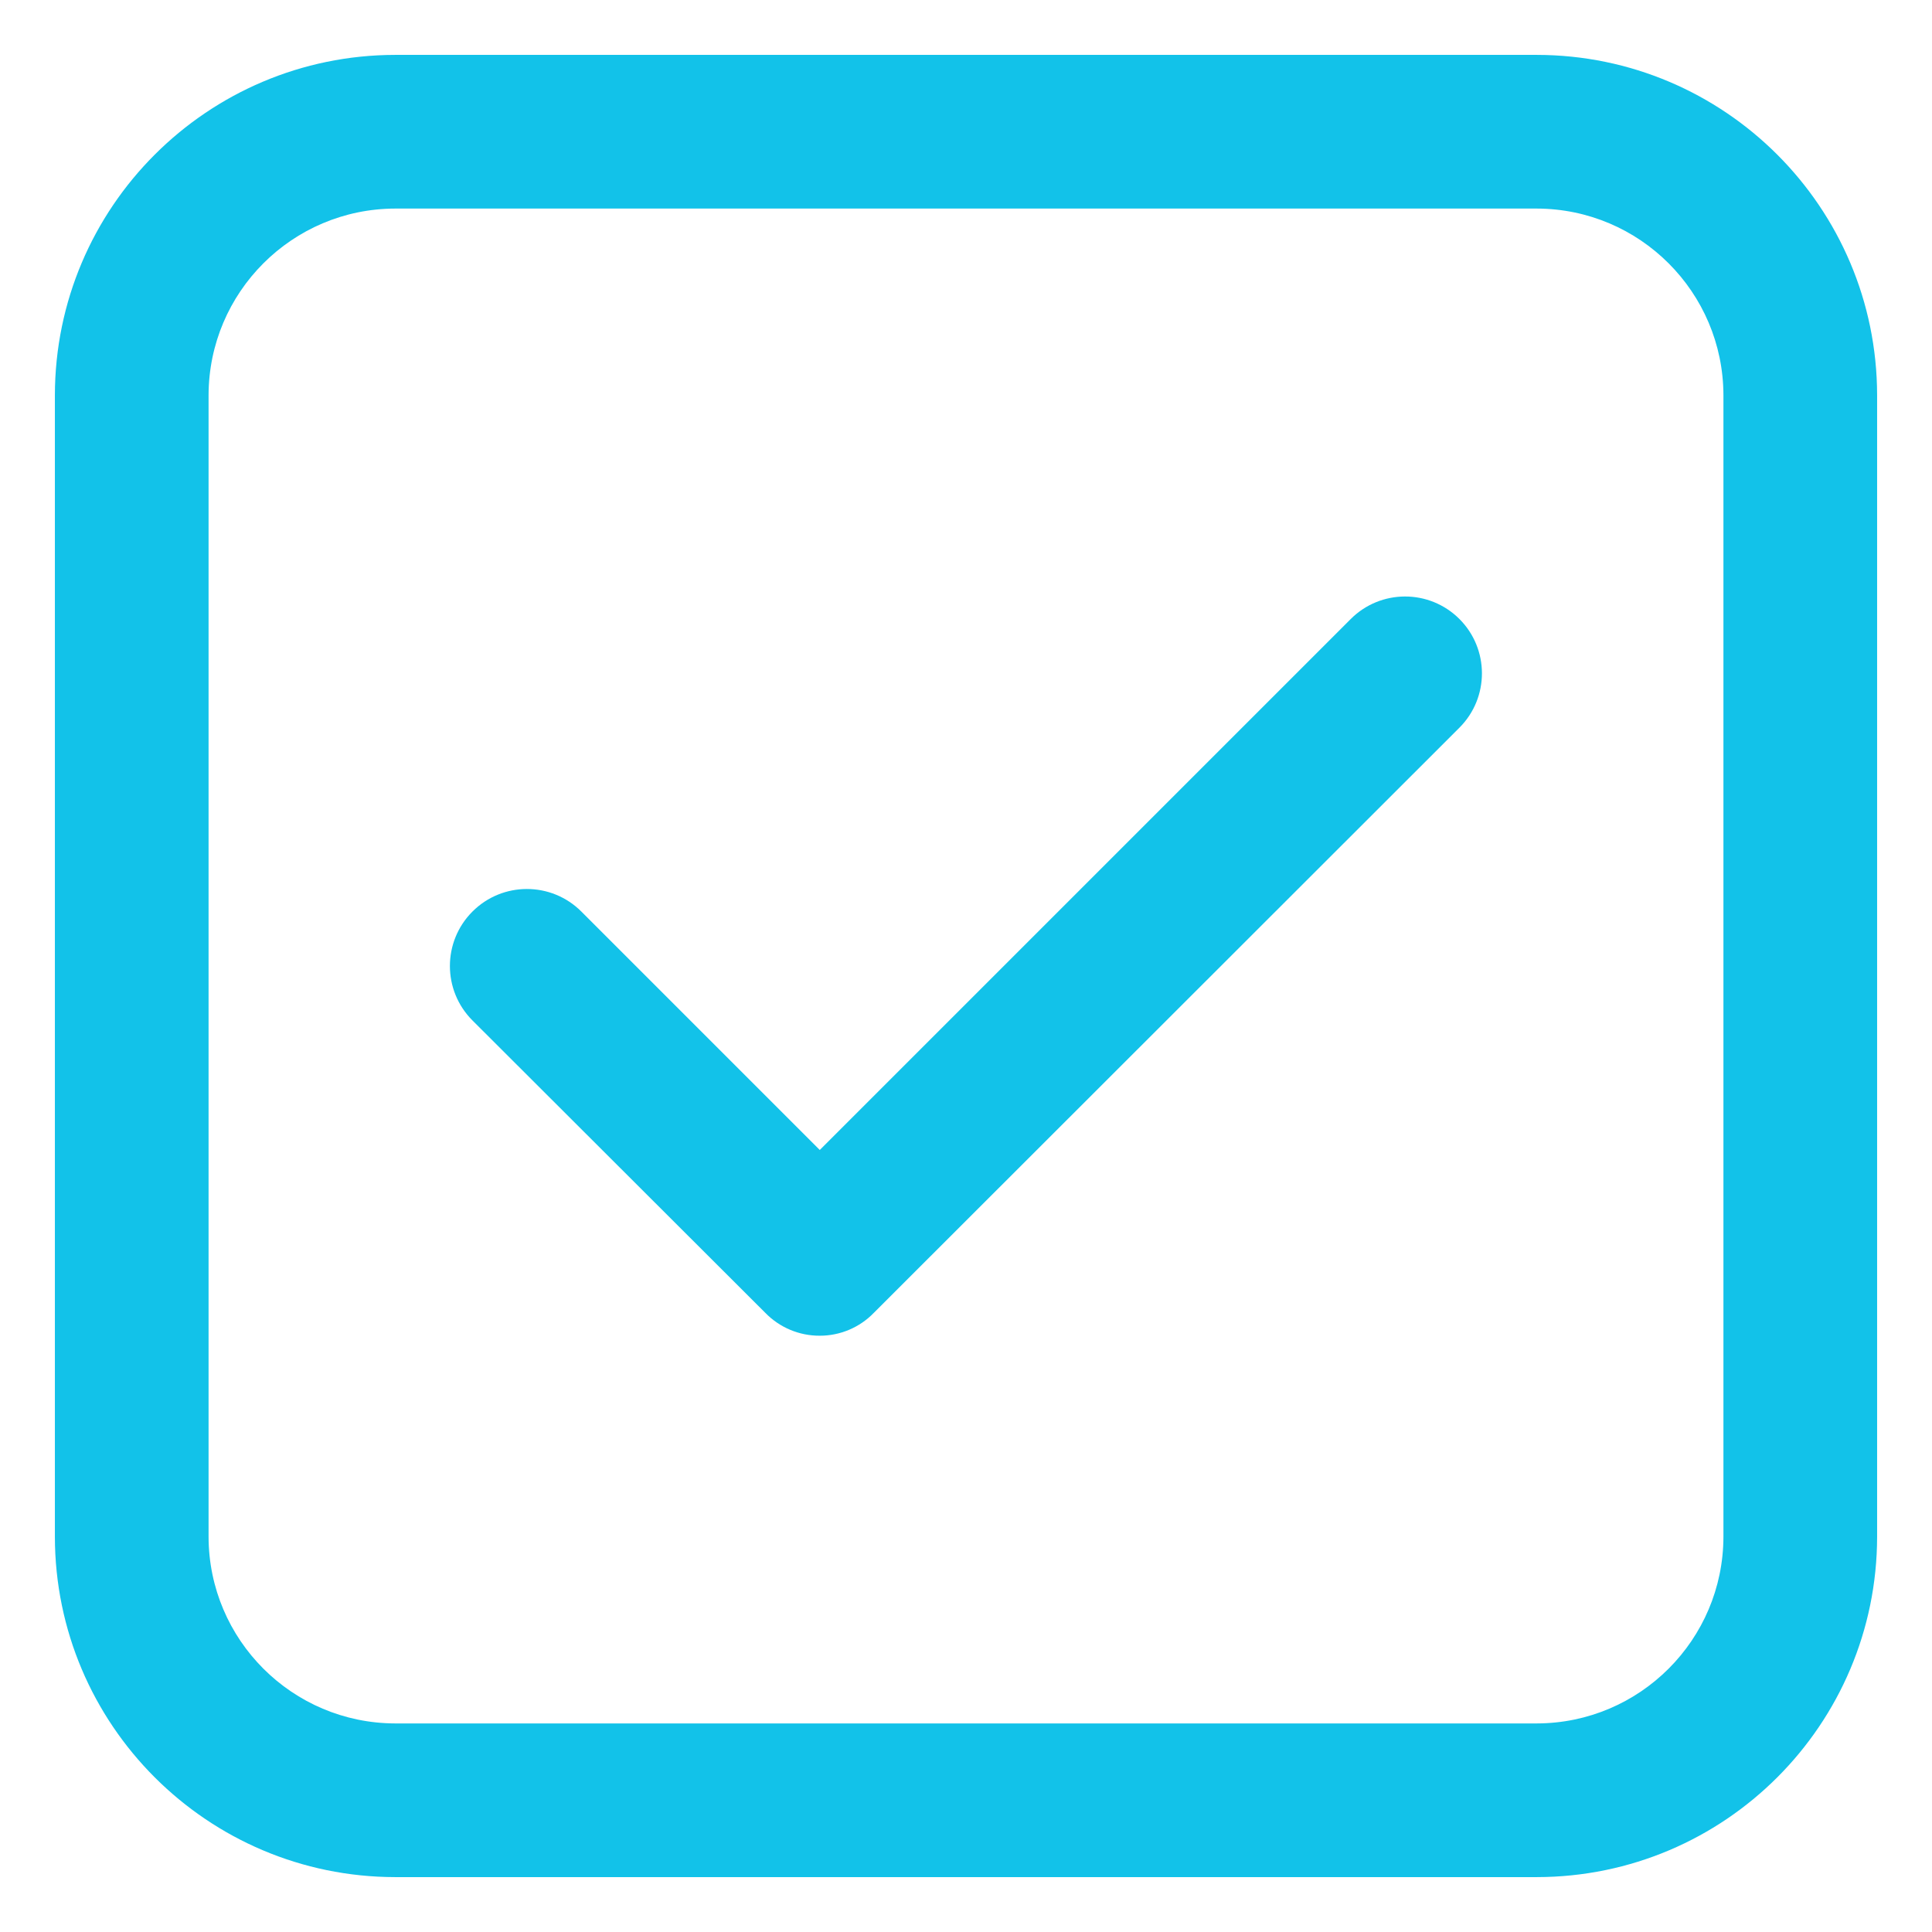
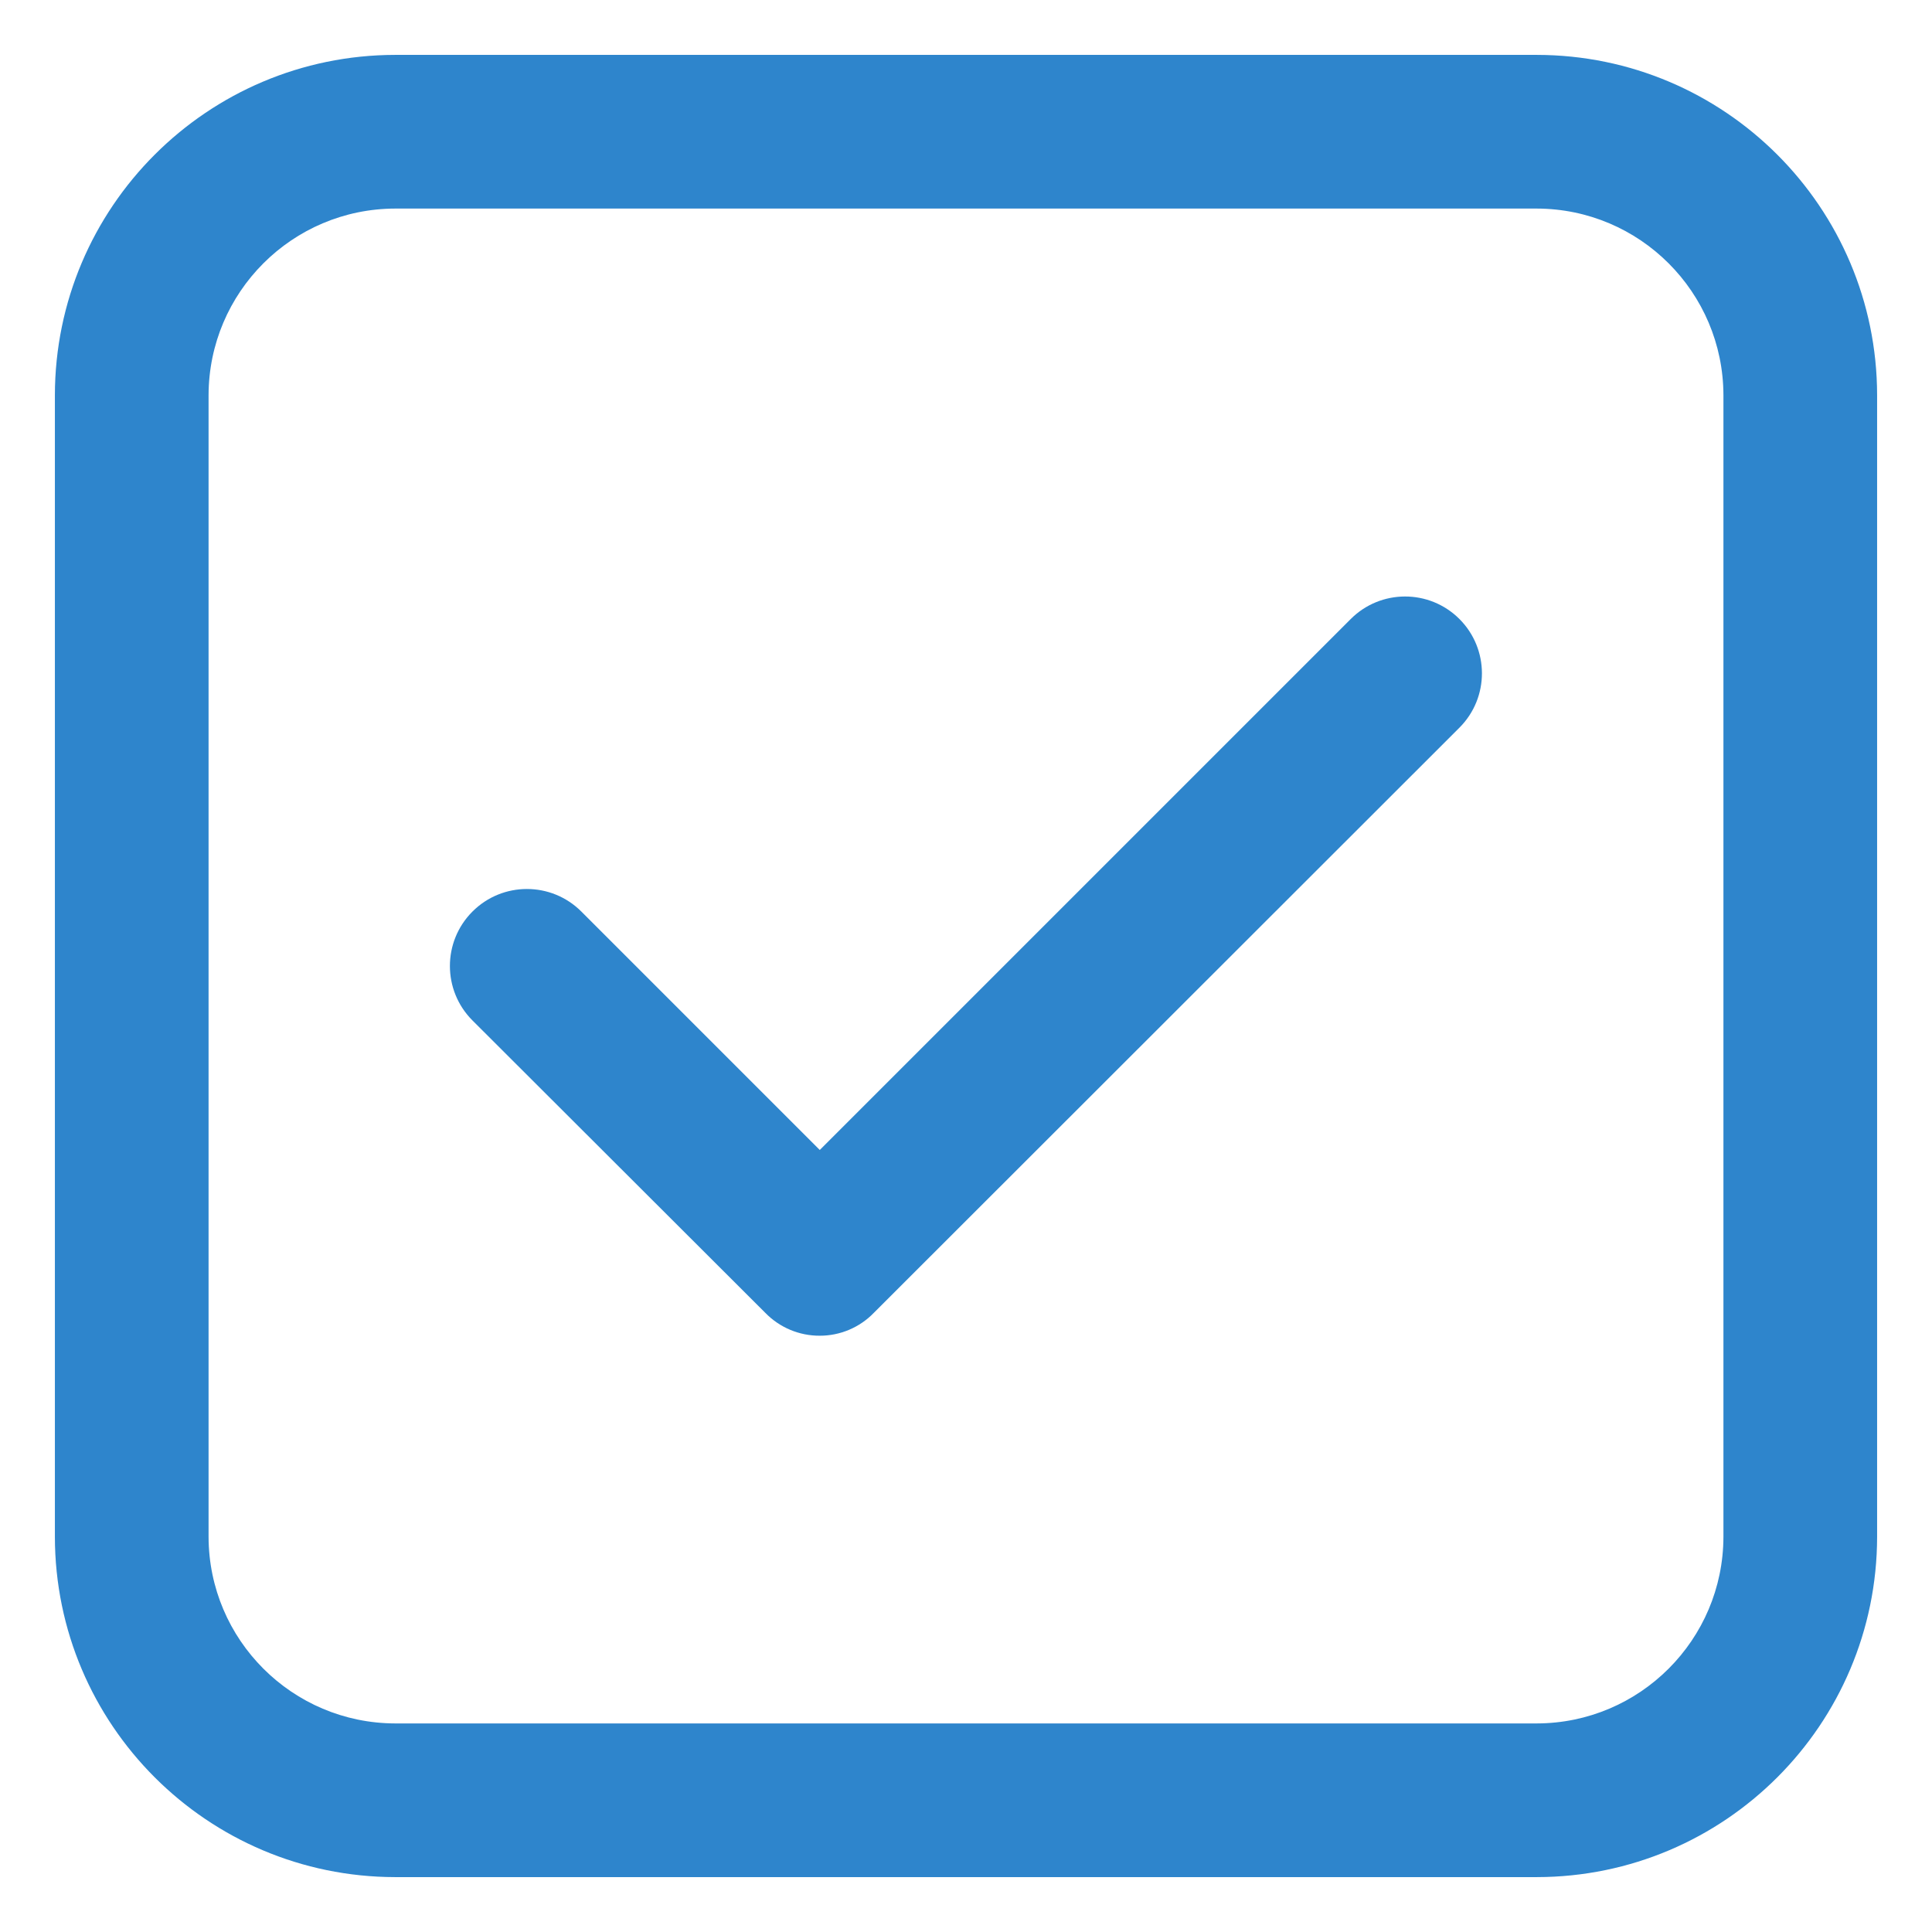
<svg xmlns="http://www.w3.org/2000/svg" id="Layer_1" data-name="Layer 1" viewBox="0 0 44 44">
  <defs>
-     <style>.cls-1{fill:#12c2e9;}</style>
+     <style>.cls-1{fill:#2e85cc;}</style>
  </defs>
  <path class="cls-1" d="M35,42.75H9A7.76,7.76,0,0,1,1.25,35V9A7.76,7.76,0,0,1,9,1.25H35A7.76,7.76,0,0,1,42.75,9V35A7.76,7.76,0,0,1,35,42.75ZM9,4.75A4.26,4.26,0,0,0,4.75,9V35A4.26,4.26,0,0,0,9,39.25H35A4.26,4.26,0,0,0,39.25,35V9A4.26,4.26,0,0,0,35,4.75Z" />
  <path class="cls-1" d="M18.67,30.42a1.72,1.72,0,0,1-1.24-.52l-6.67-6.66a1.75,1.75,0,0,1,2.48-2.48l5.43,5.43L30.76,14.1a1.75,1.75,0,0,1,2.48,2.47L19.9,29.9A1.71,1.71,0,0,1,18.67,30.42Z" />
</svg>
